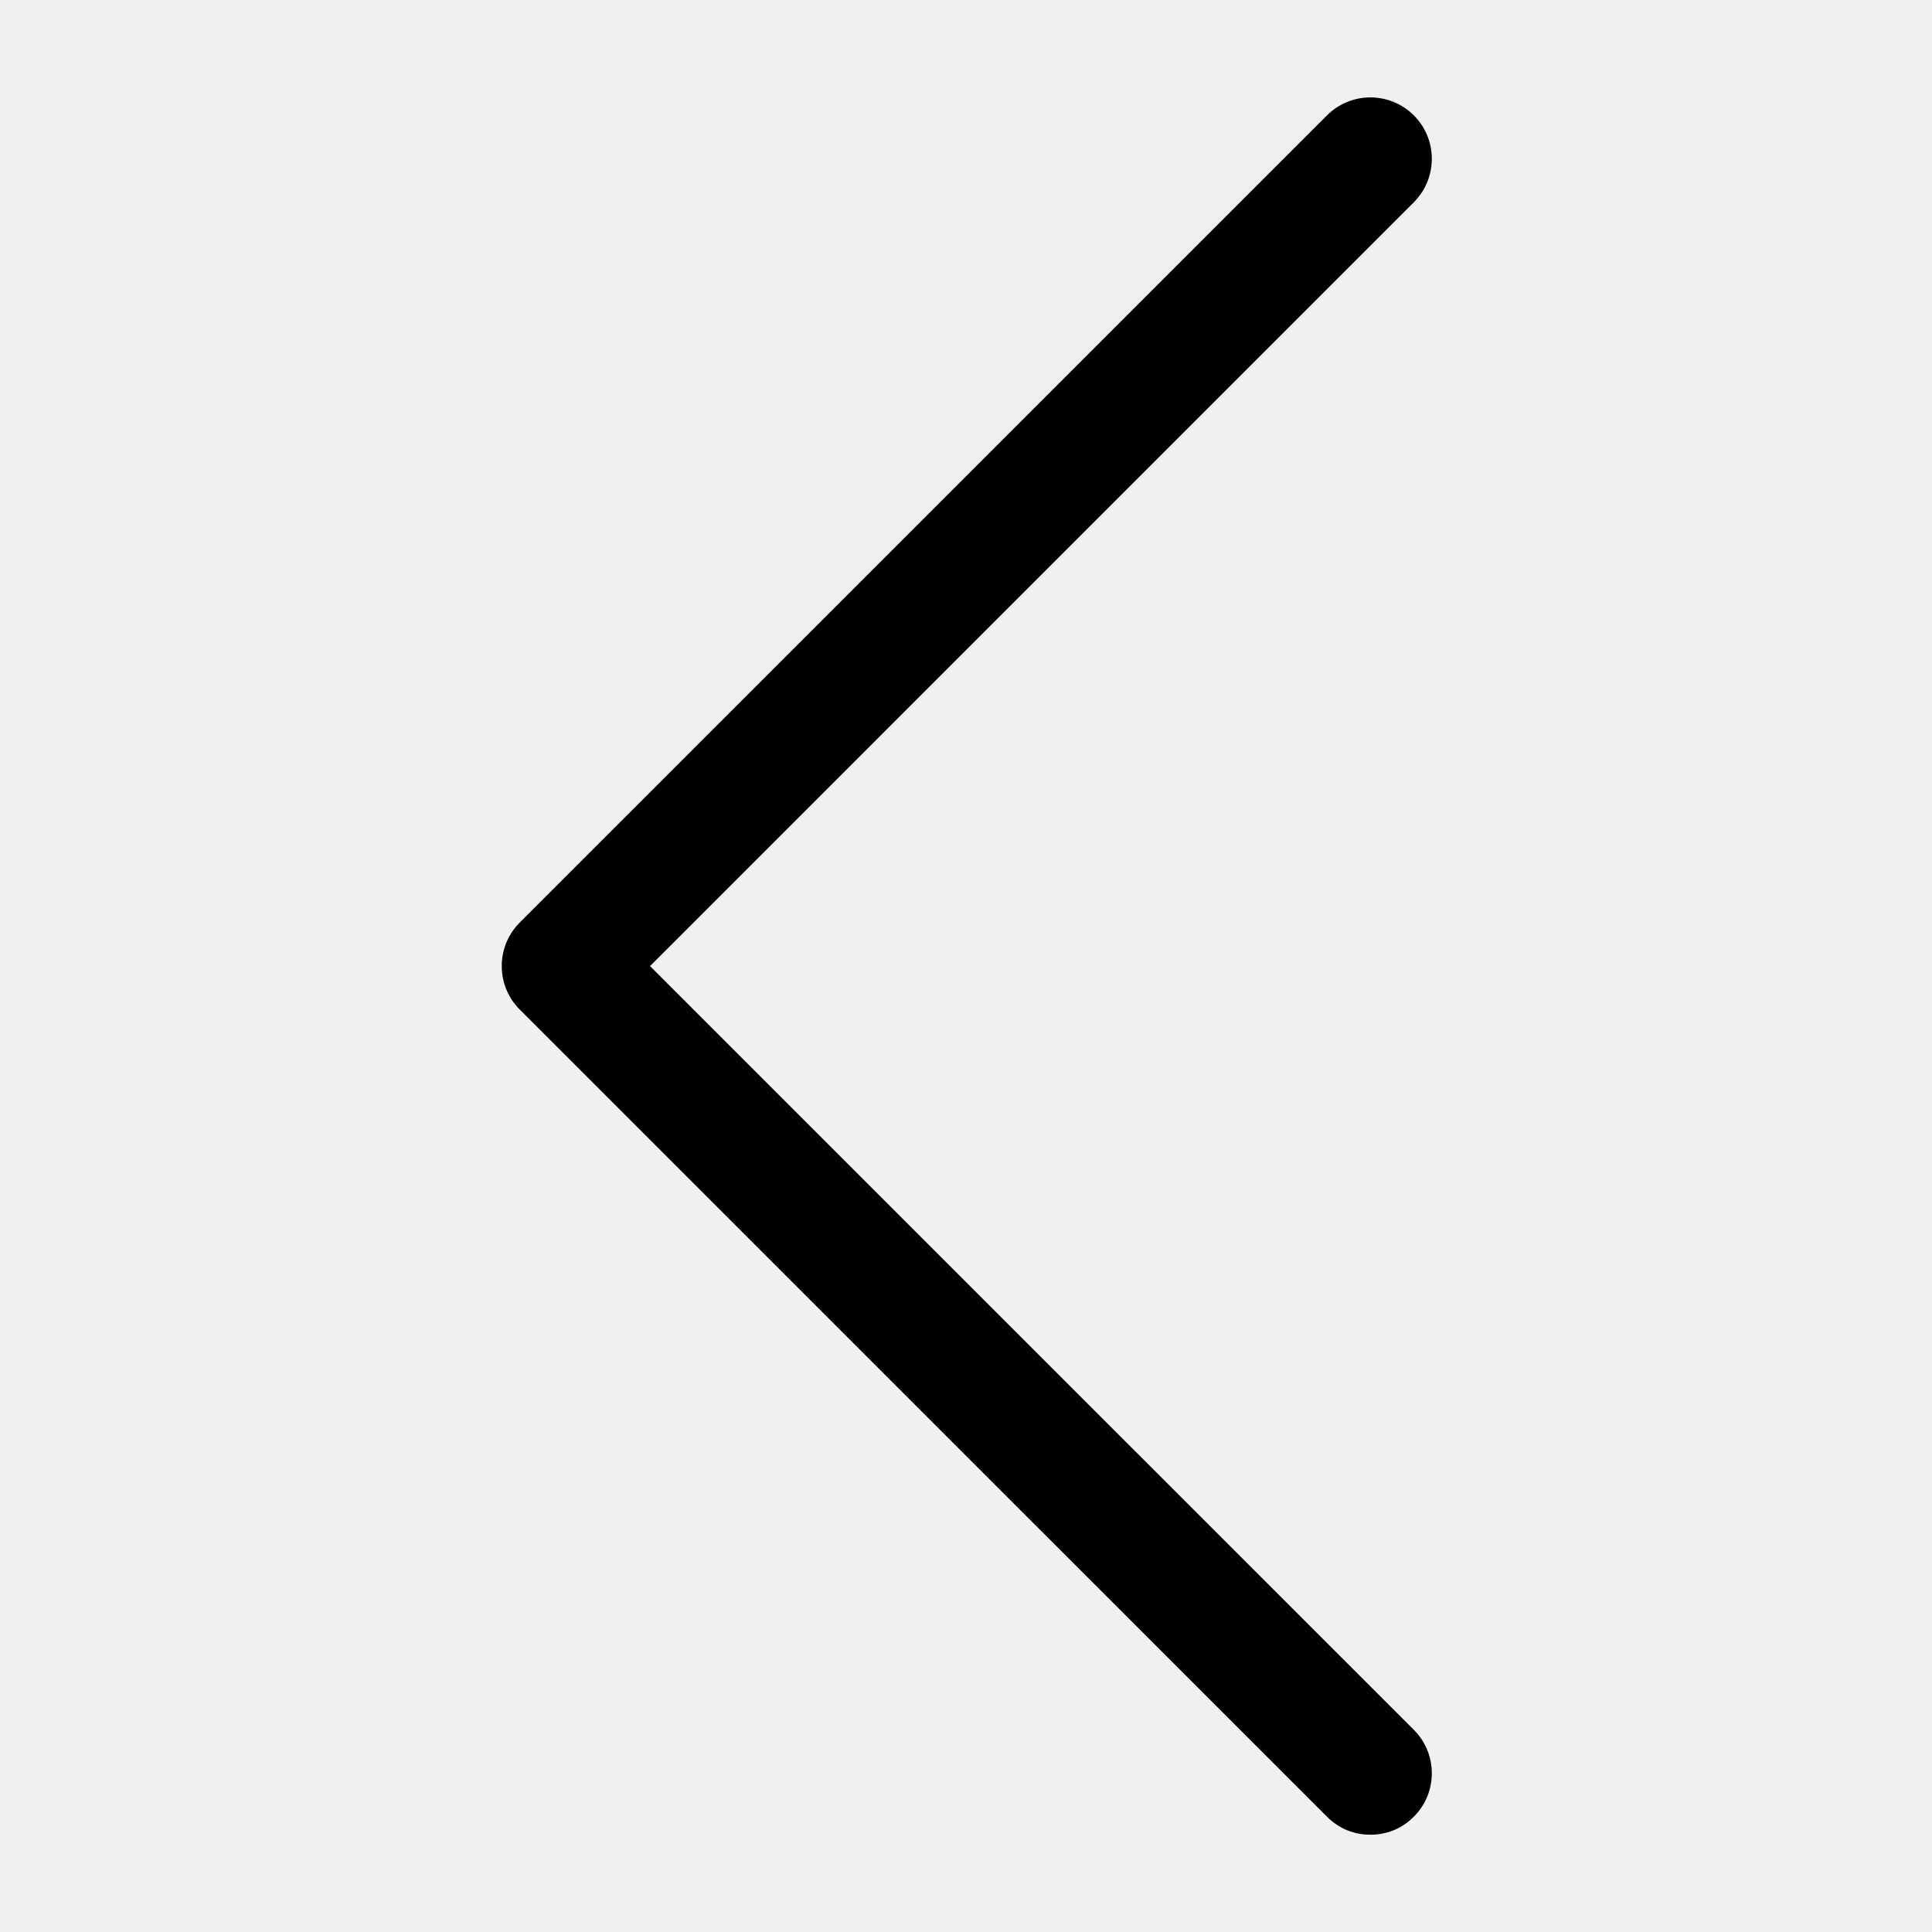
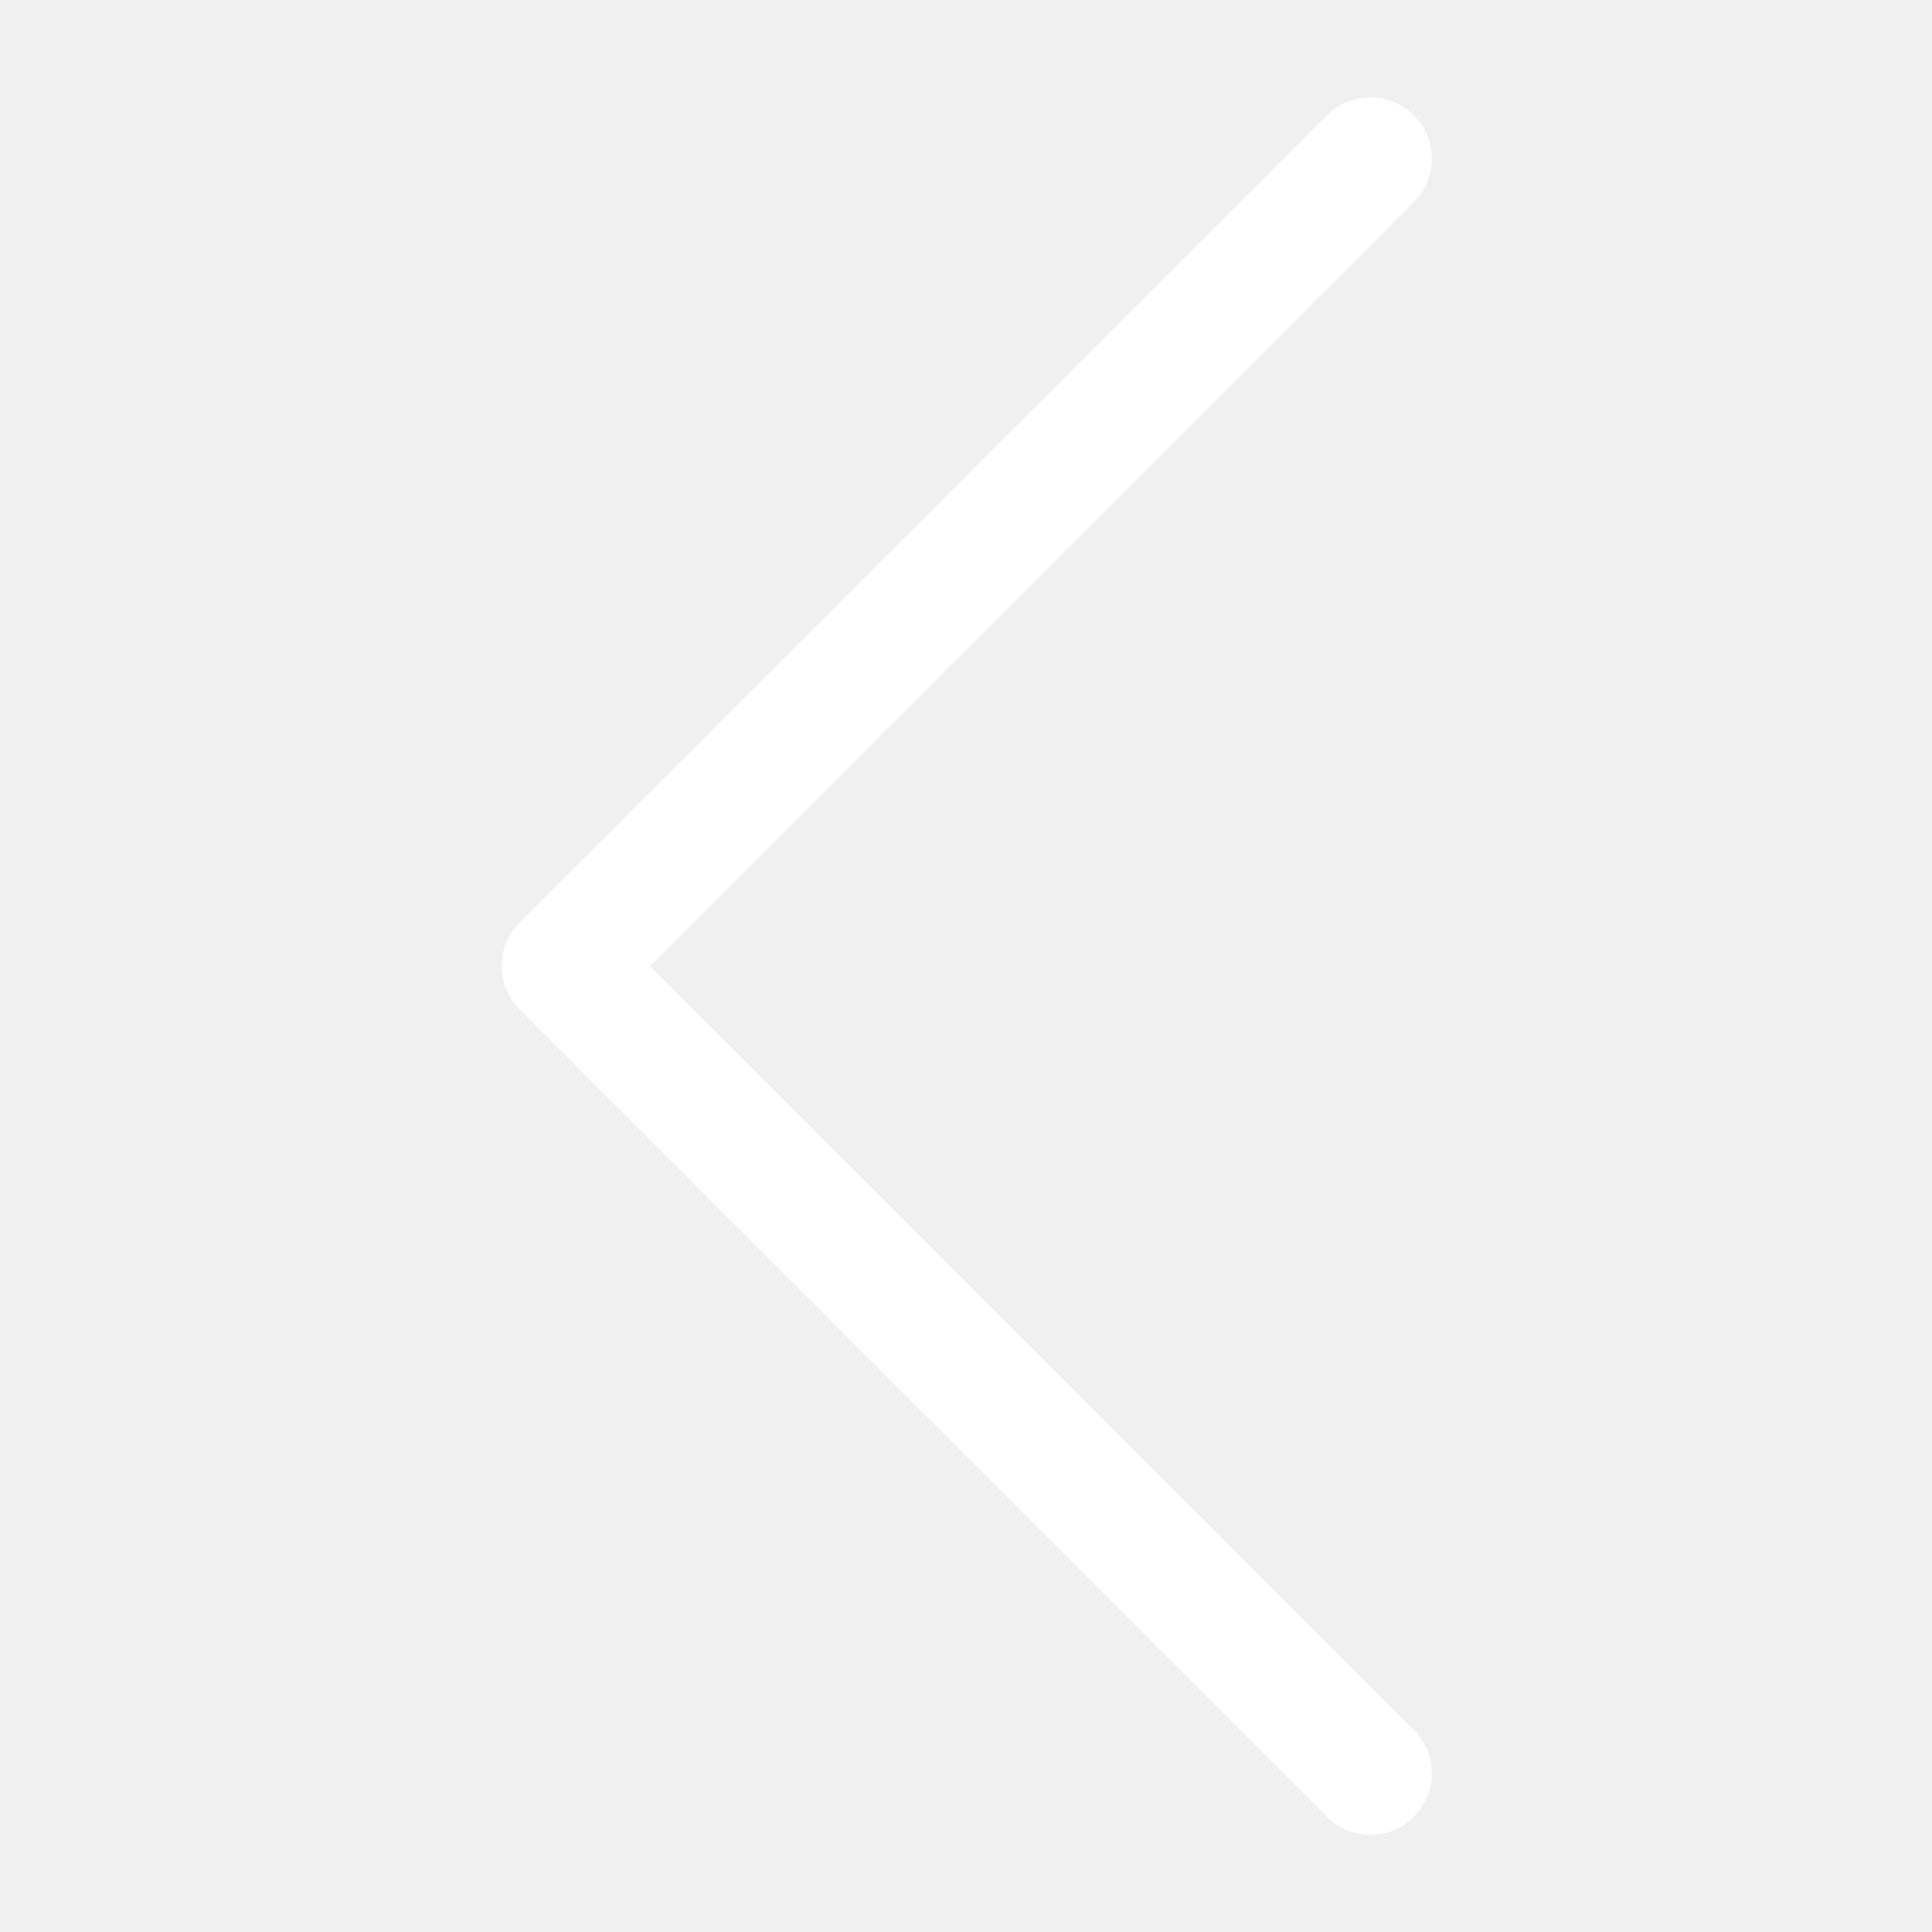
<svg xmlns="http://www.w3.org/2000/svg" width="25" height="25" viewBox="0 0 25 25" fill="none">
-   <path d="M17.171 23.508C17.326 23.663 17.52 23.741 17.733 23.741C17.946 23.741 18.14 23.663 18.295 23.508C18.605 23.198 18.605 22.694 18.295 22.384L8.411 12.501L18.295 2.617C18.605 2.307 18.605 1.803 18.295 1.493C17.985 1.183 17.481 1.183 17.171 1.493L6.725 11.938C6.415 12.249 6.415 12.752 6.725 13.063L17.171 23.508Z" fill="black" />
+   <path d="M17.171 23.508C17.326 23.663 17.52 23.741 17.733 23.741C17.946 23.741 18.14 23.663 18.295 23.508C18.605 23.198 18.605 22.694 18.295 22.384L8.411 12.501L18.295 2.617C18.605 2.307 18.605 1.803 18.295 1.493C17.985 1.183 17.481 1.183 17.171 1.493L6.725 11.938C6.415 12.249 6.415 12.752 6.725 13.063L17.171 23.508Z" fill="white" />
</svg>
